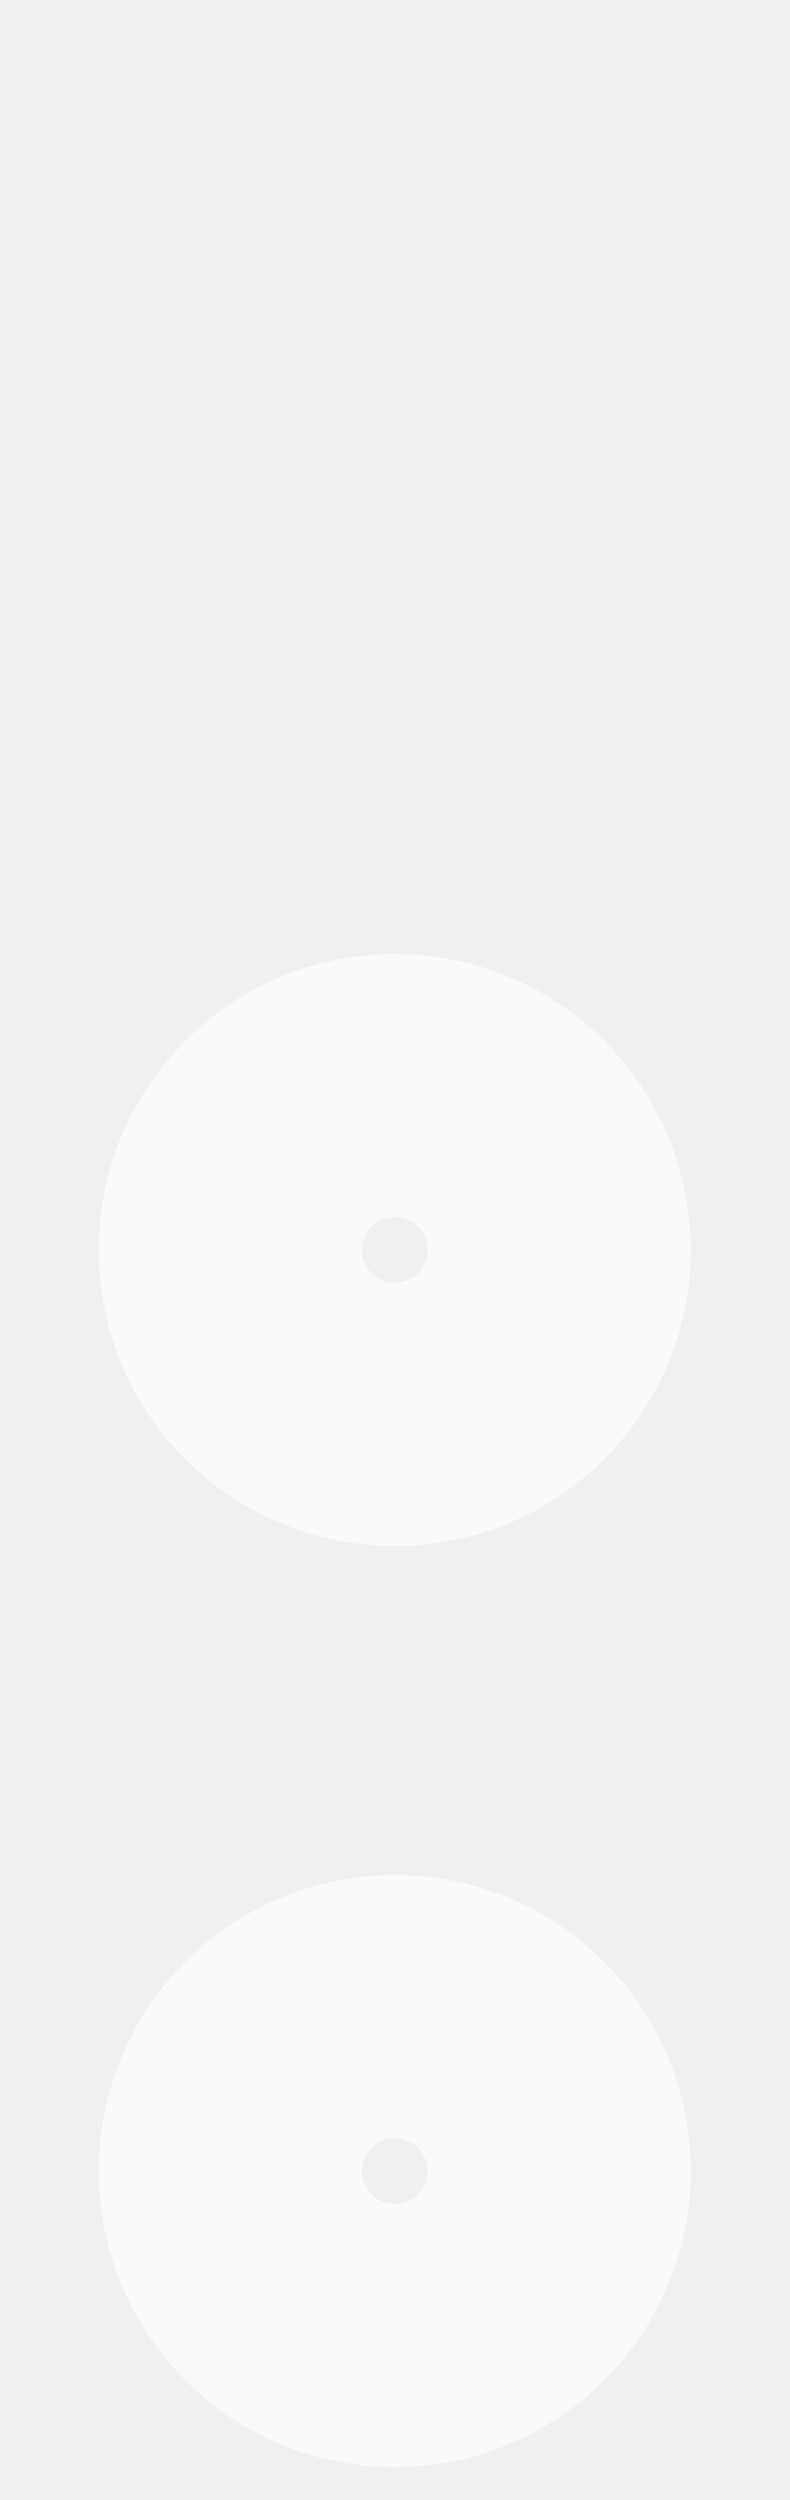
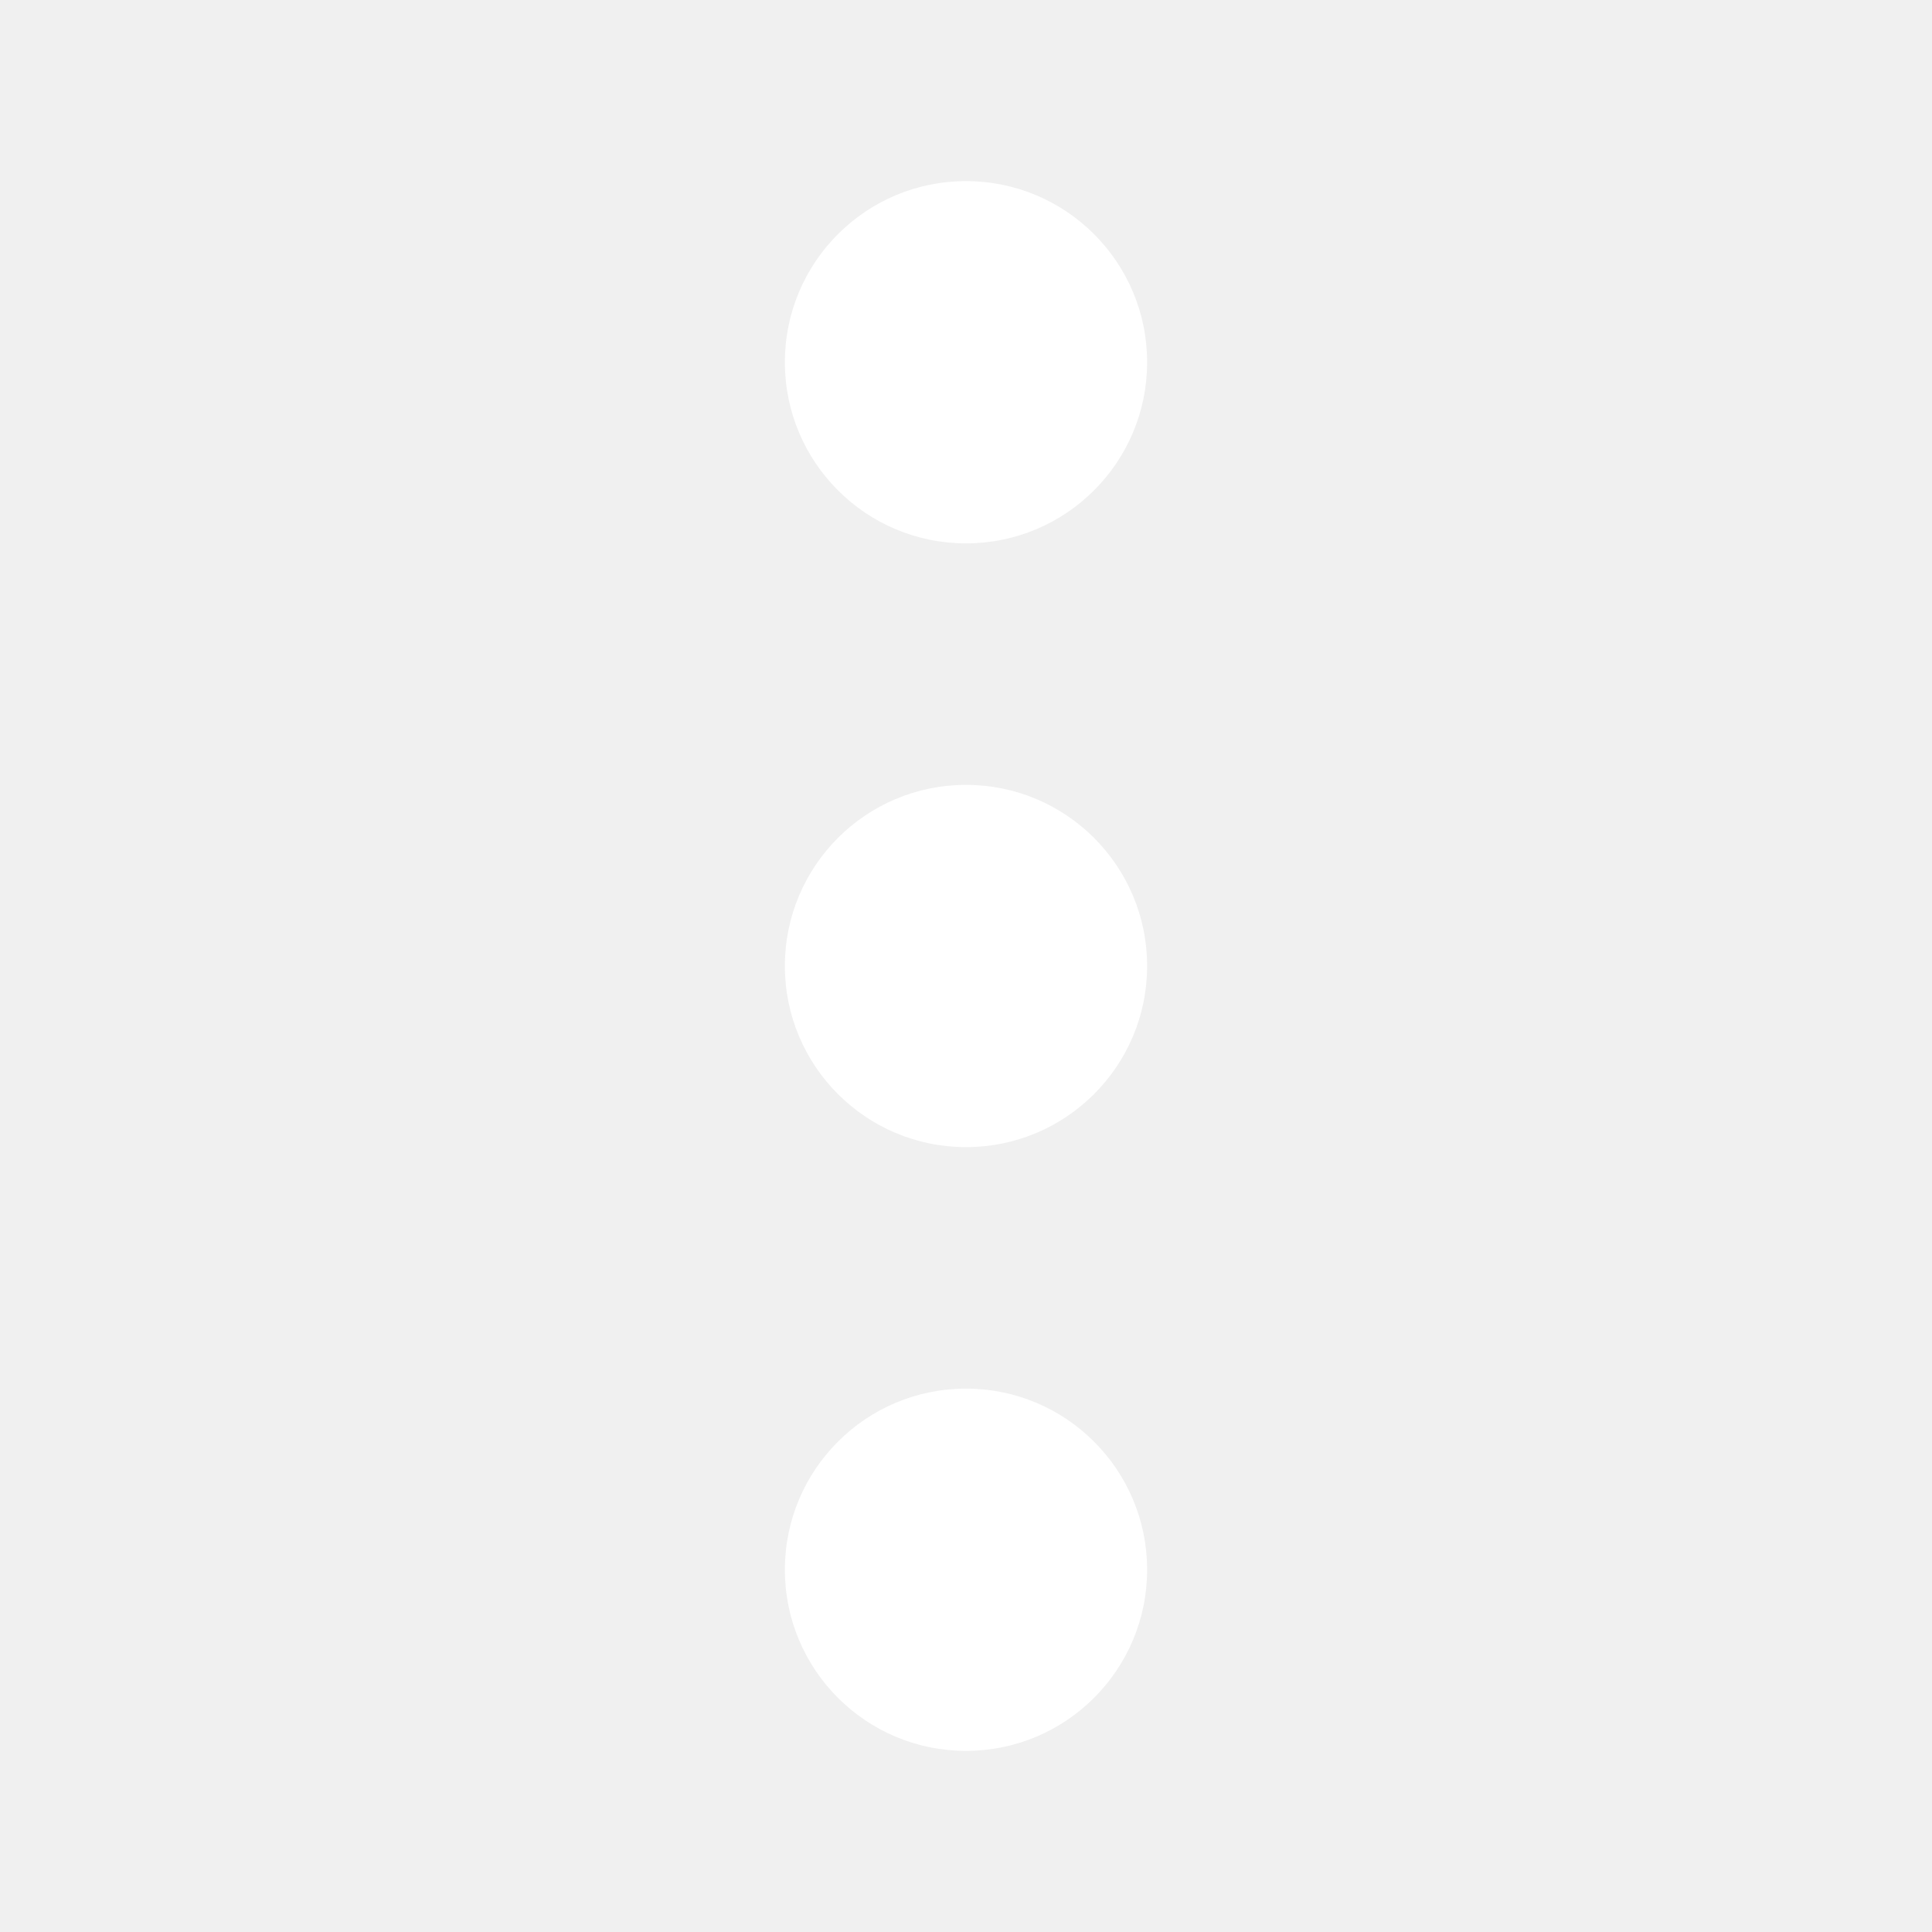
- <svg xmlns="http://www.w3.org/2000/svg" width="6" height="19" viewBox="0 0 6 19" fill="none">
-   <path d="M3 10.5C3.552 10.5 4 10.052 4 9.5C4 8.948 3.552 8.5 3 8.5C2.448 8.5 2 8.948 2 9.5C2 10.052 2.448 10.5 3 10.5Z" stroke="#FAFAFA" stroke-width="2.5" stroke-linecap="round" stroke-linejoin="round" />
-   <path d="M3 17.5C3.552 17.5 4 17.052 4 16.5C4 15.948 3.552 15.5 3 15.5C2.448 15.5 2 15.948 2 16.5C2 17.052 2.448 17.5 3 17.5Z" stroke="#FAFAFA" stroke-width="2.5" stroke-linecap="round" stroke-linejoin="round" />
+ <svg xmlns="http://www.w3.org/2000/svg" width="16" height="16" fill="#fff" class="bi bi-three-dots-vertical" viewBox="0 0 16 16">
+   <path d="M9.5 13a1.5 1.5 0 1 1-3 0 1.5 1.5 0 0 1 3 0zm0-5a1.5 1.5 0 1 1-3 0 1.5 1.5 0 0 1 3 0zm0-5a1.5 1.5 0 1 1-3 0 1.5 1.5 0 0 1 3 0z" />
</svg>
